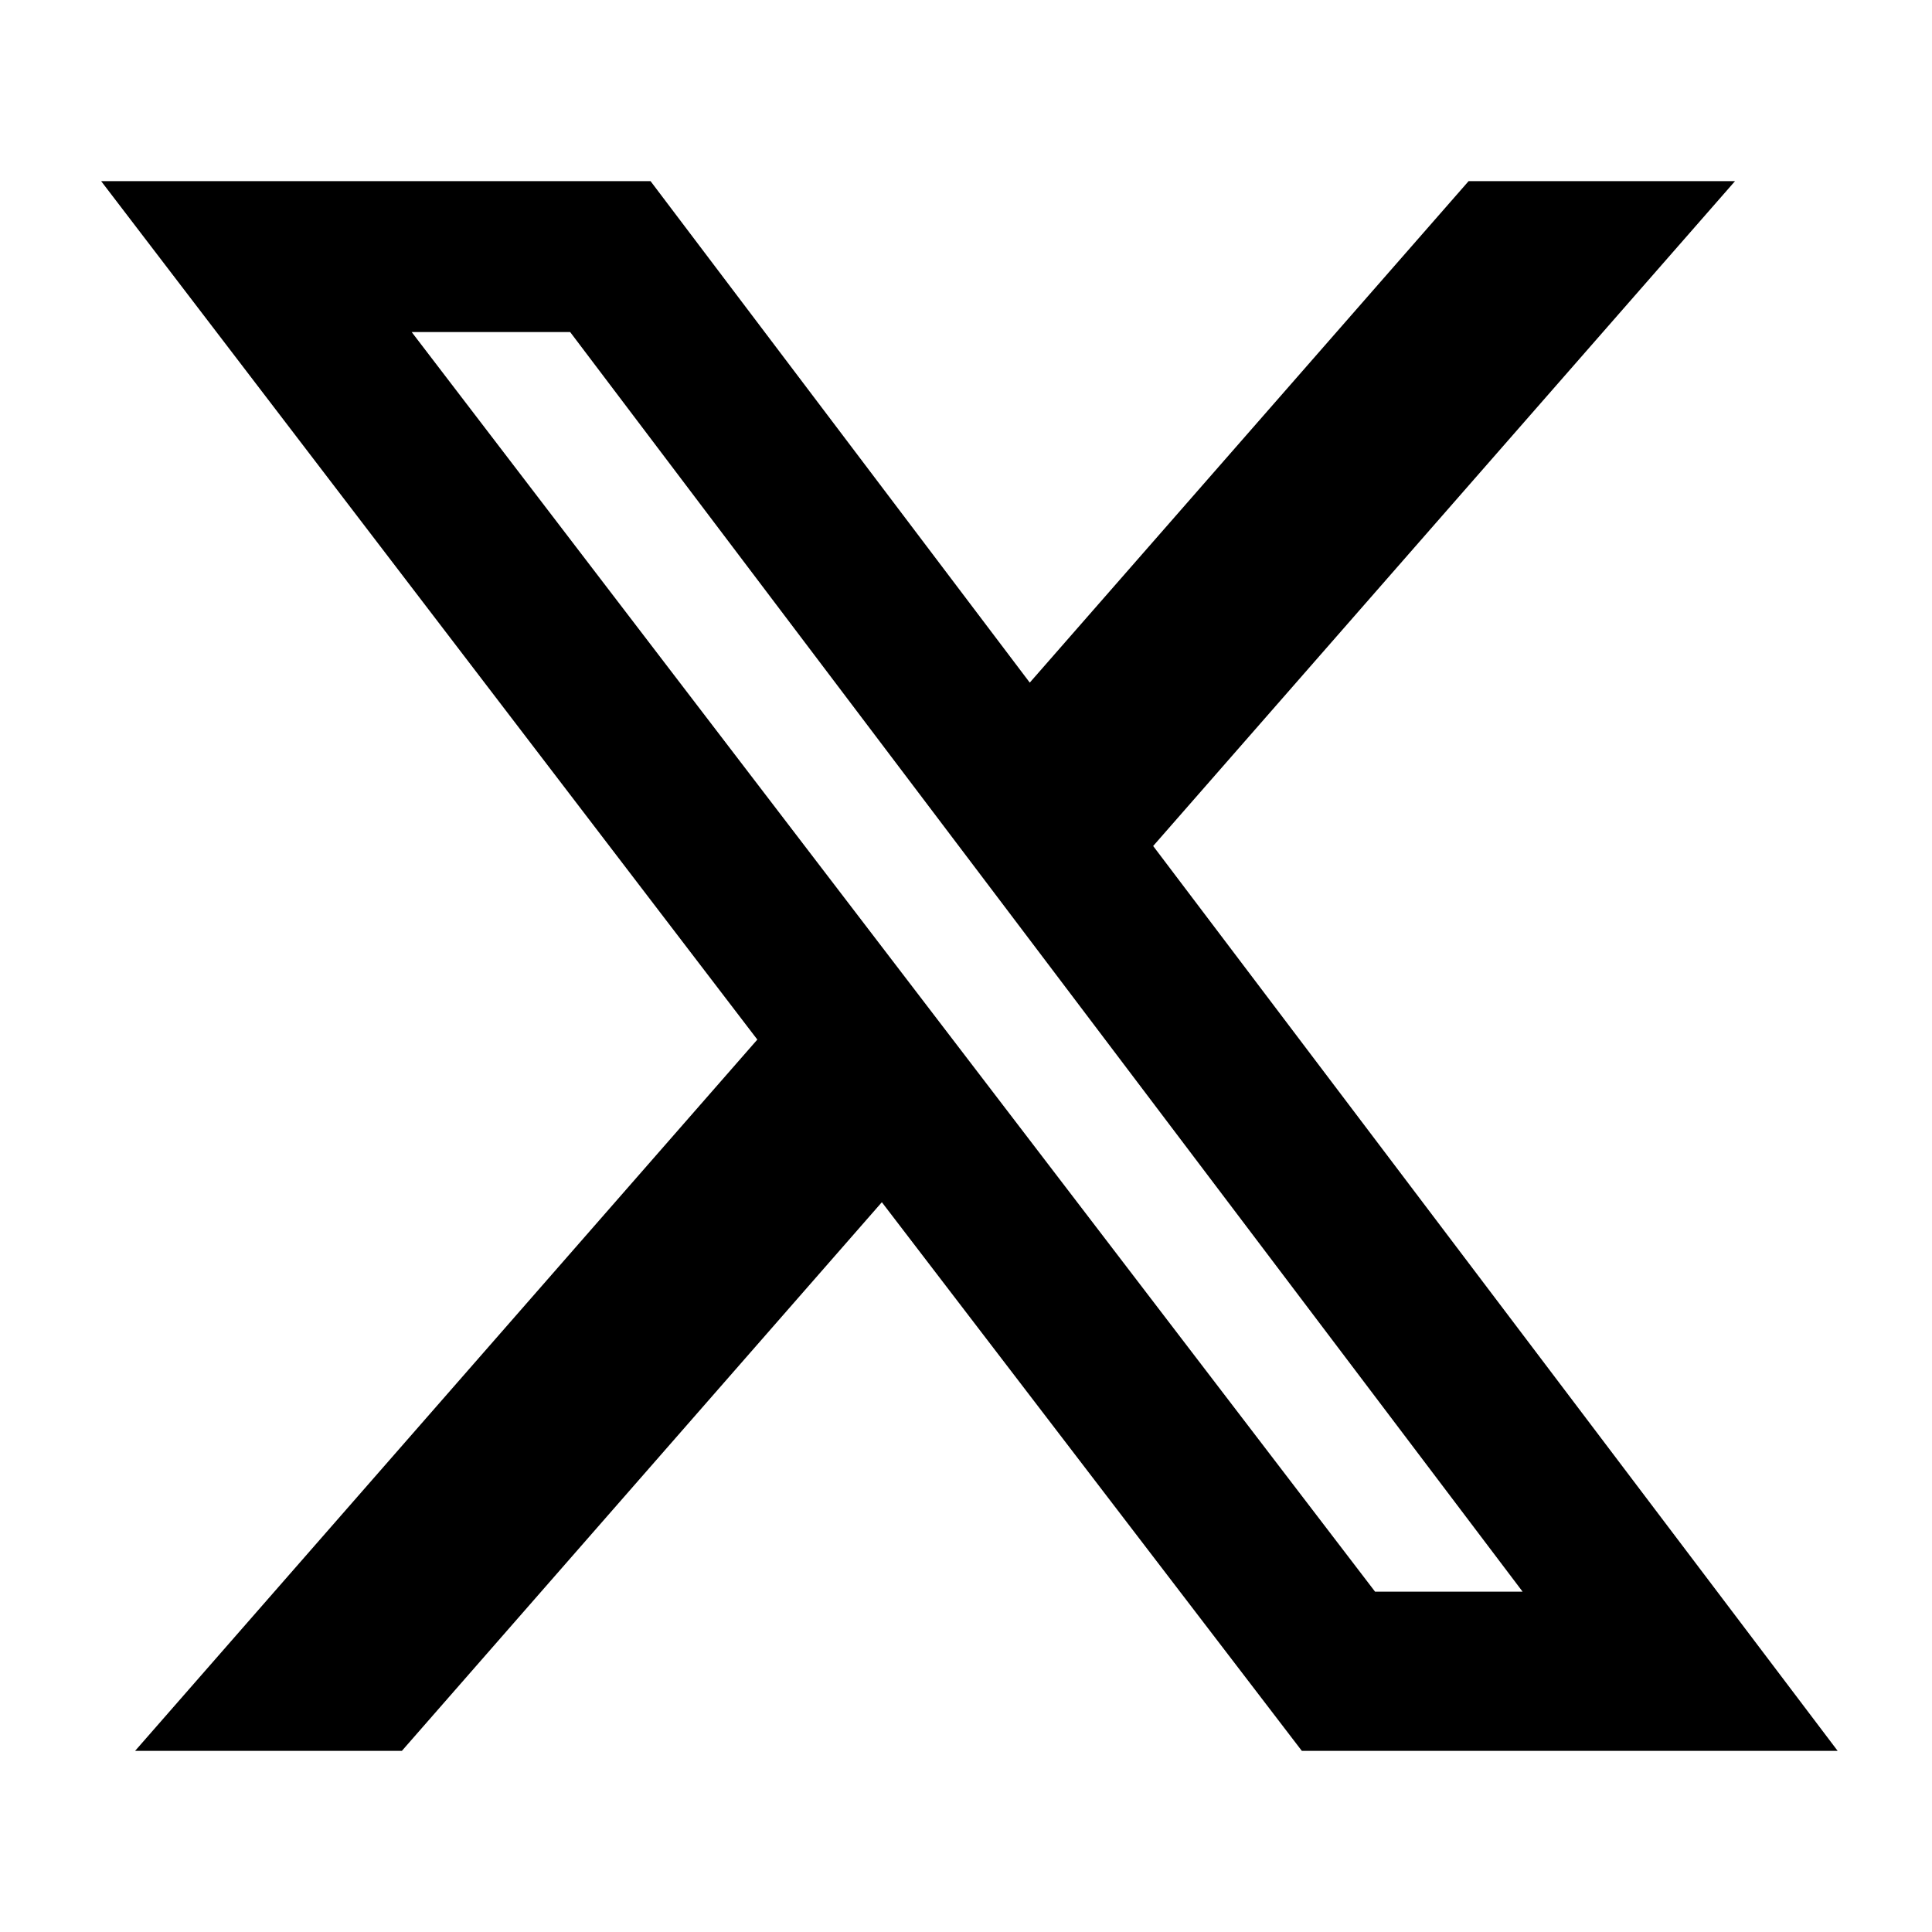
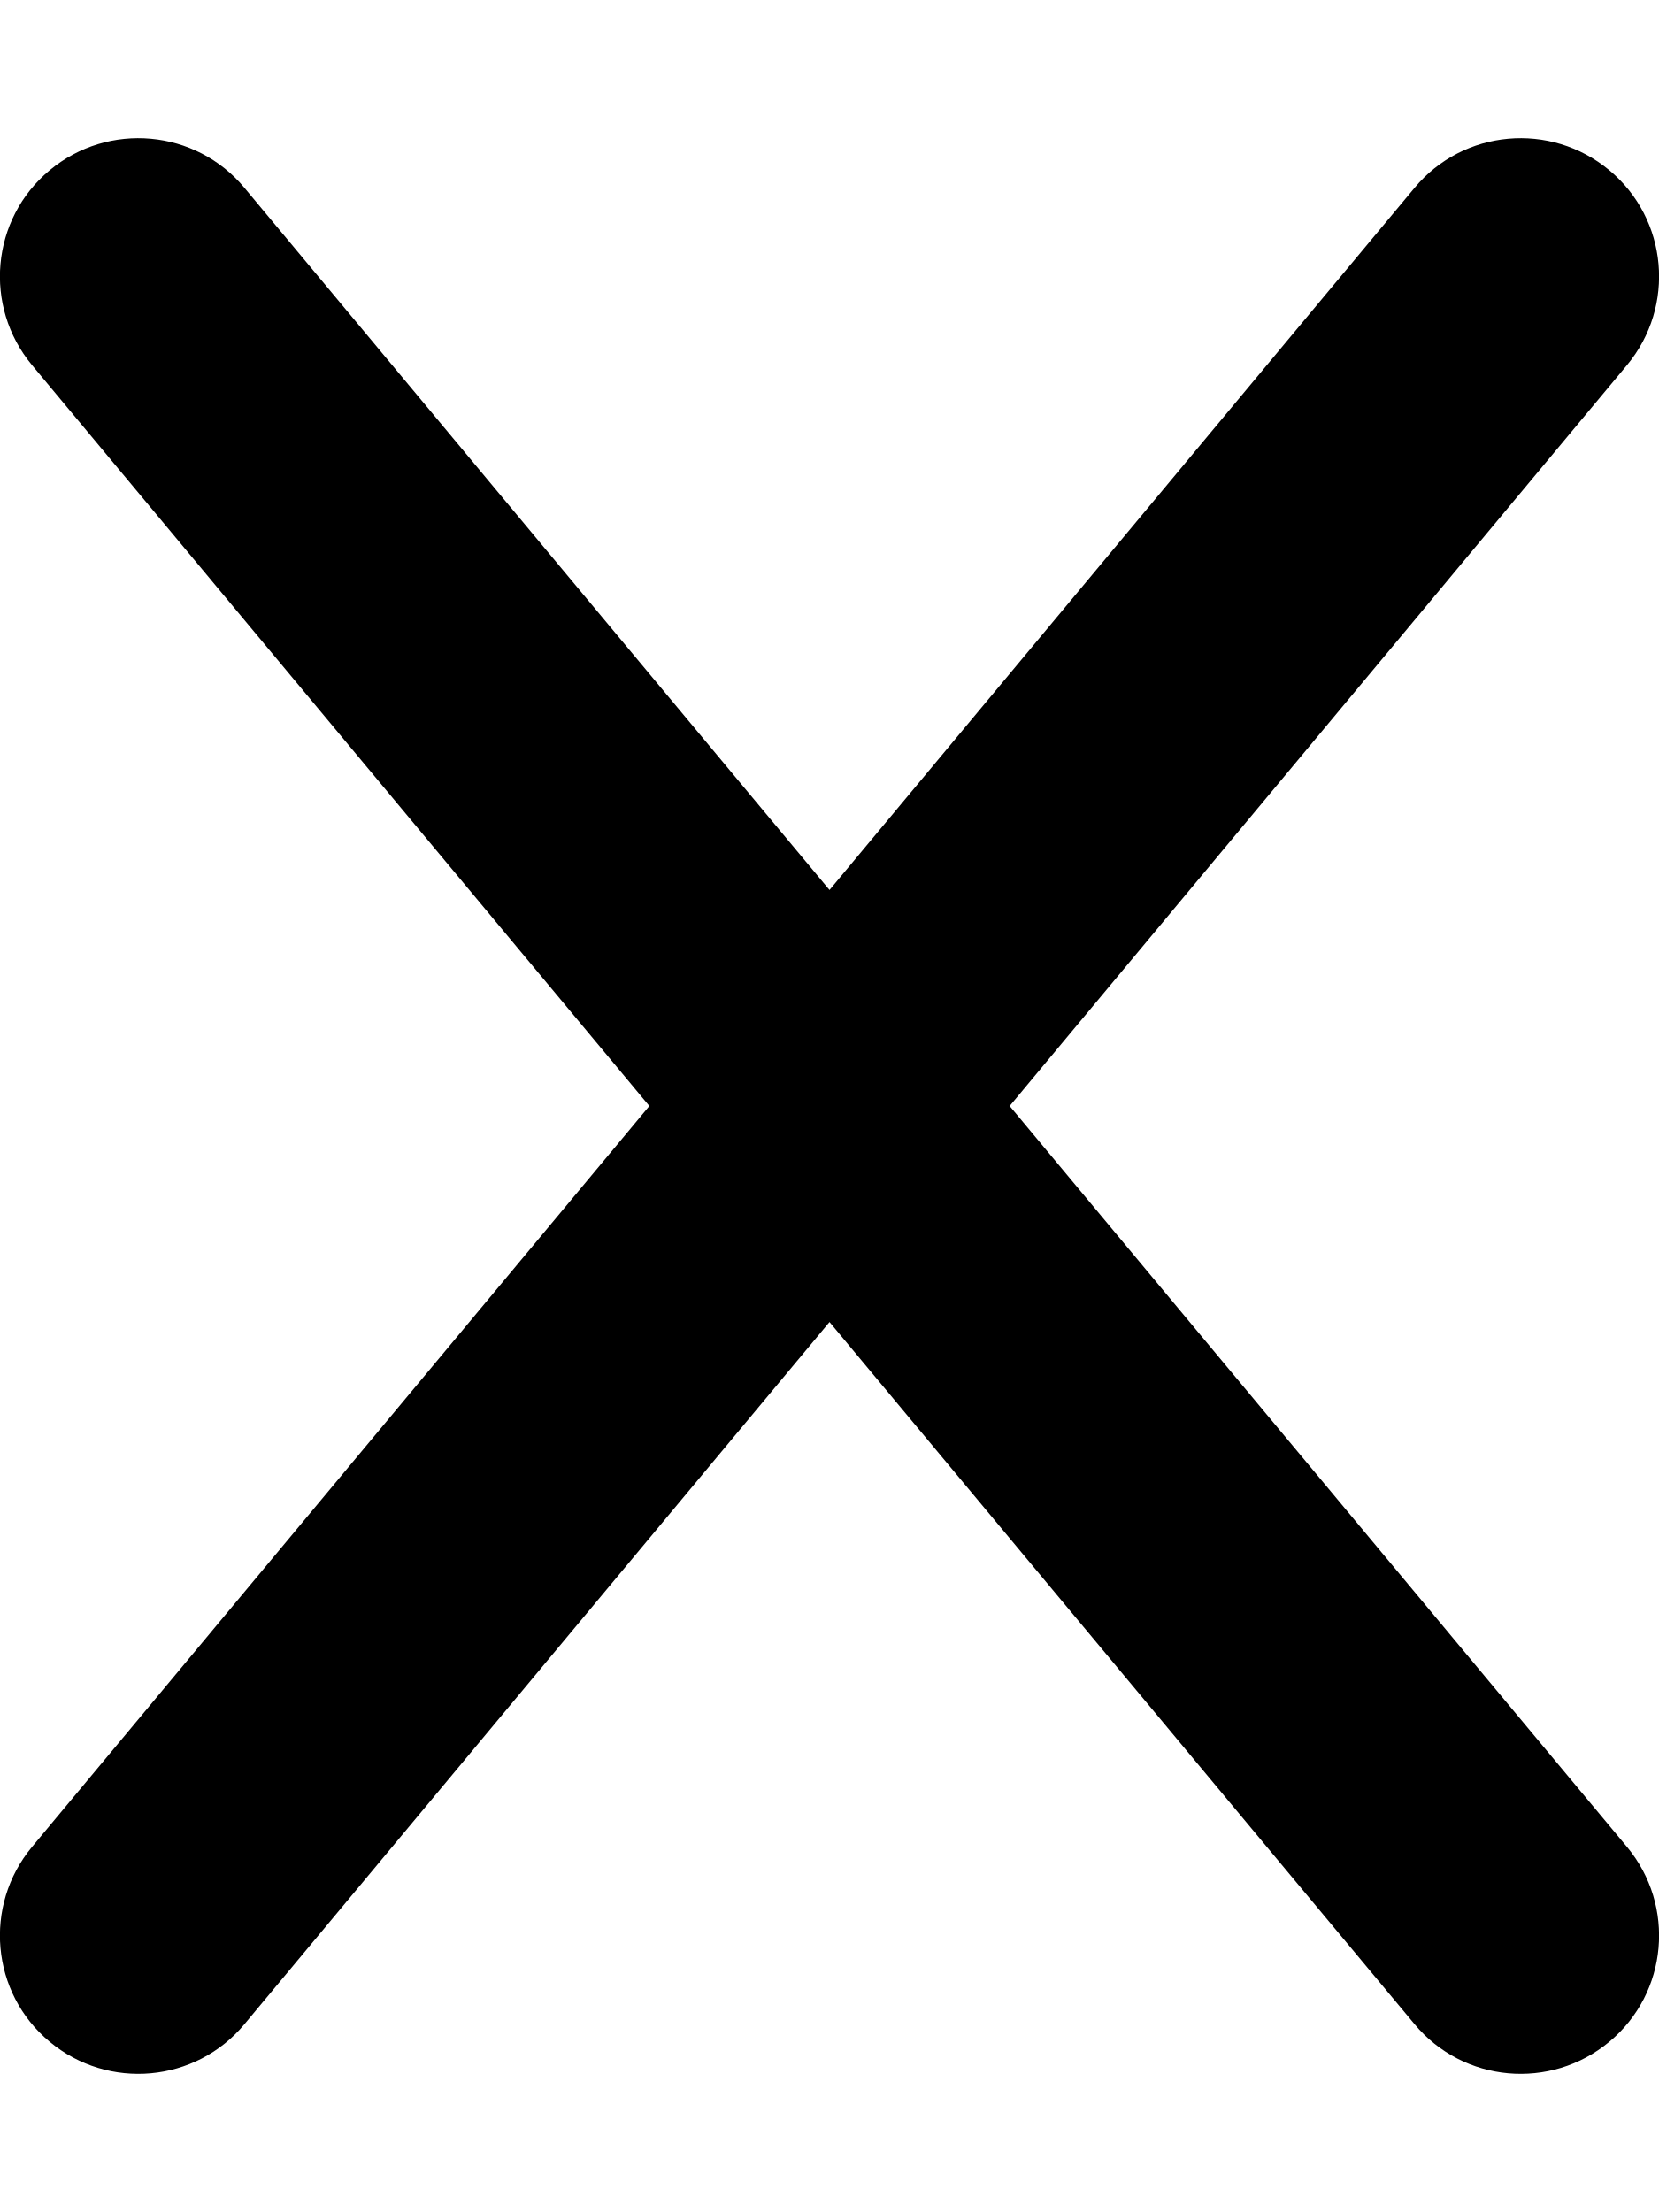
- <svg xmlns="http://www.w3.org/2000/svg" viewBox="0 0 512 512">
-   <path d="M389.2 48h70.6L305.6 224.2 487 464H345L233.7 318.6 106.5 464H35.8L200.7 275.5 26.8 48H172.4L272.9 180.9 389.2 48zM364.4 421.8h39.1L151.1 88h-42L364.4 421.8z" />
+ <svg xmlns="http://www.w3.org/2000/svg" viewBox="0 0 384 512">
+   <path d="M376.6 84.5c11.3-13.6 9.5-33.8-4.1-45.1s-33.8-9.5-45.1 4.1L192 206 56.6 43.5C45.3 29.9 25.1 28.1 11.5 39.4S-3.9 70.9 7.4 84.5L150.3 256 7.4 427.5c-11.3 13.6-9.5 33.8 4.1 45.1s33.8 9.5 45.1-4.1L192 306 327.4 468.5c11.3 13.6 31.5 15.4 45.1 4.1s15.4-31.5 4.1-45.1L233.7 256 376.6 84.5z" />
</svg>
